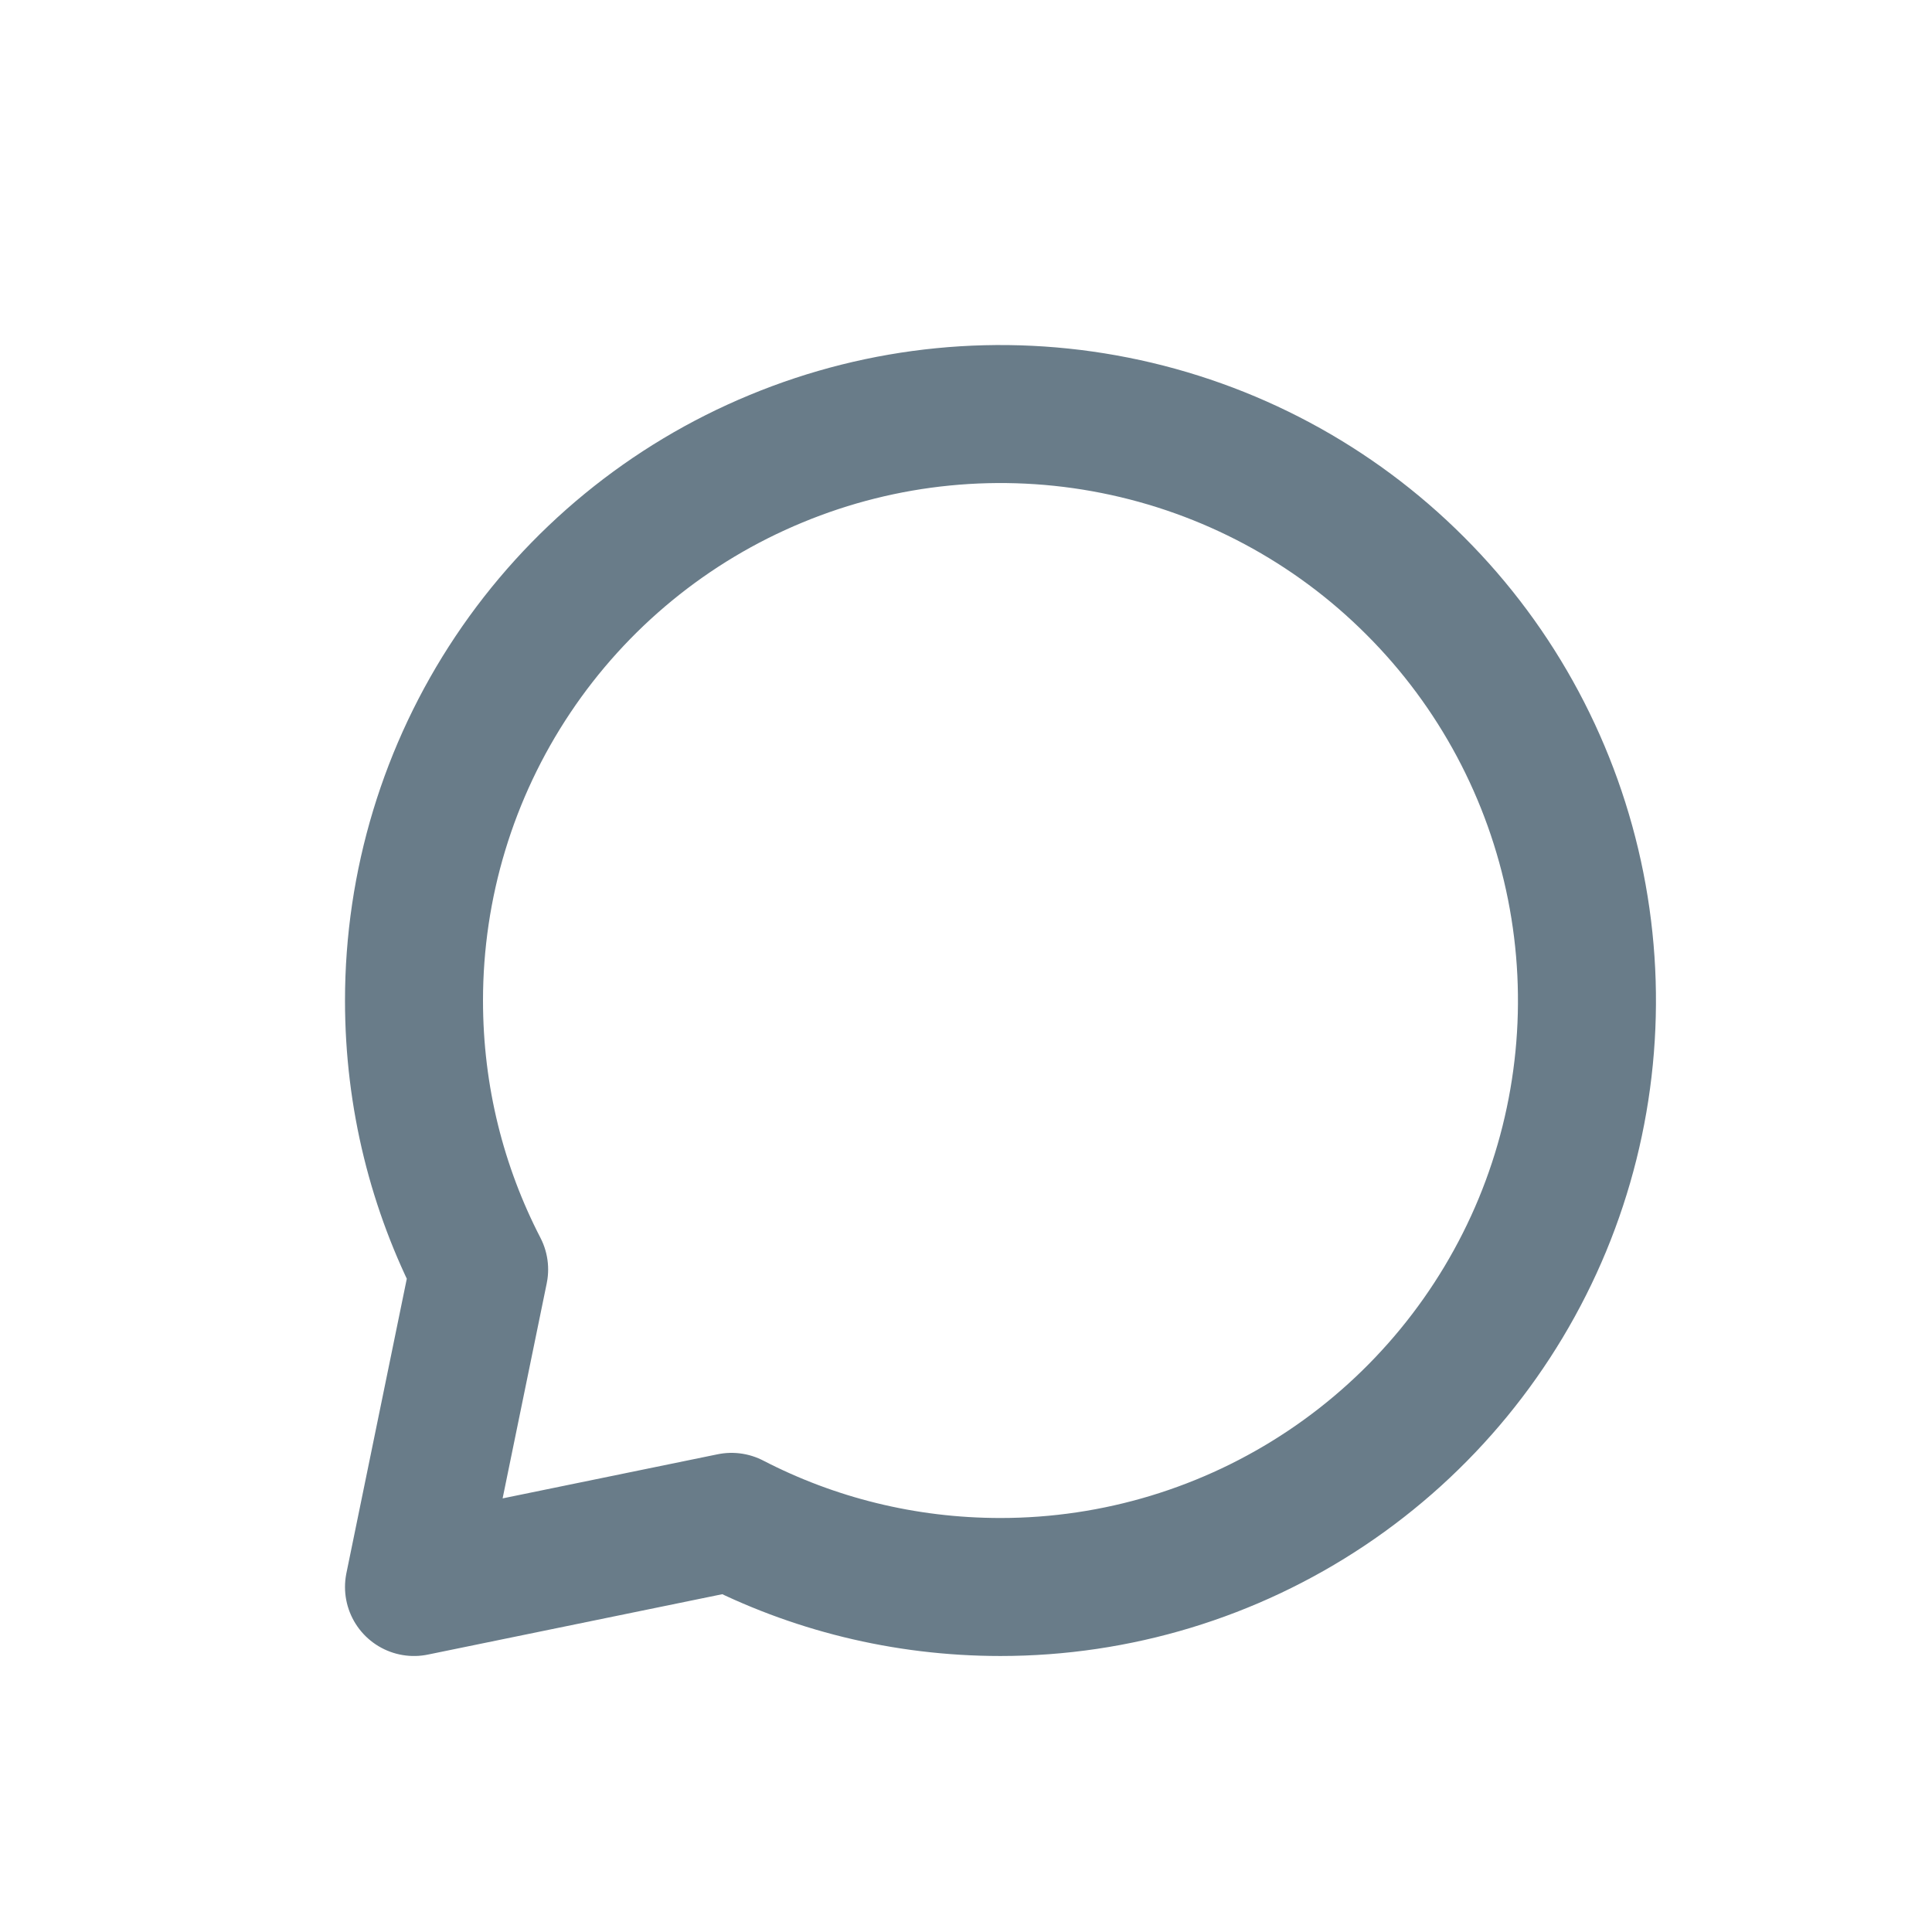
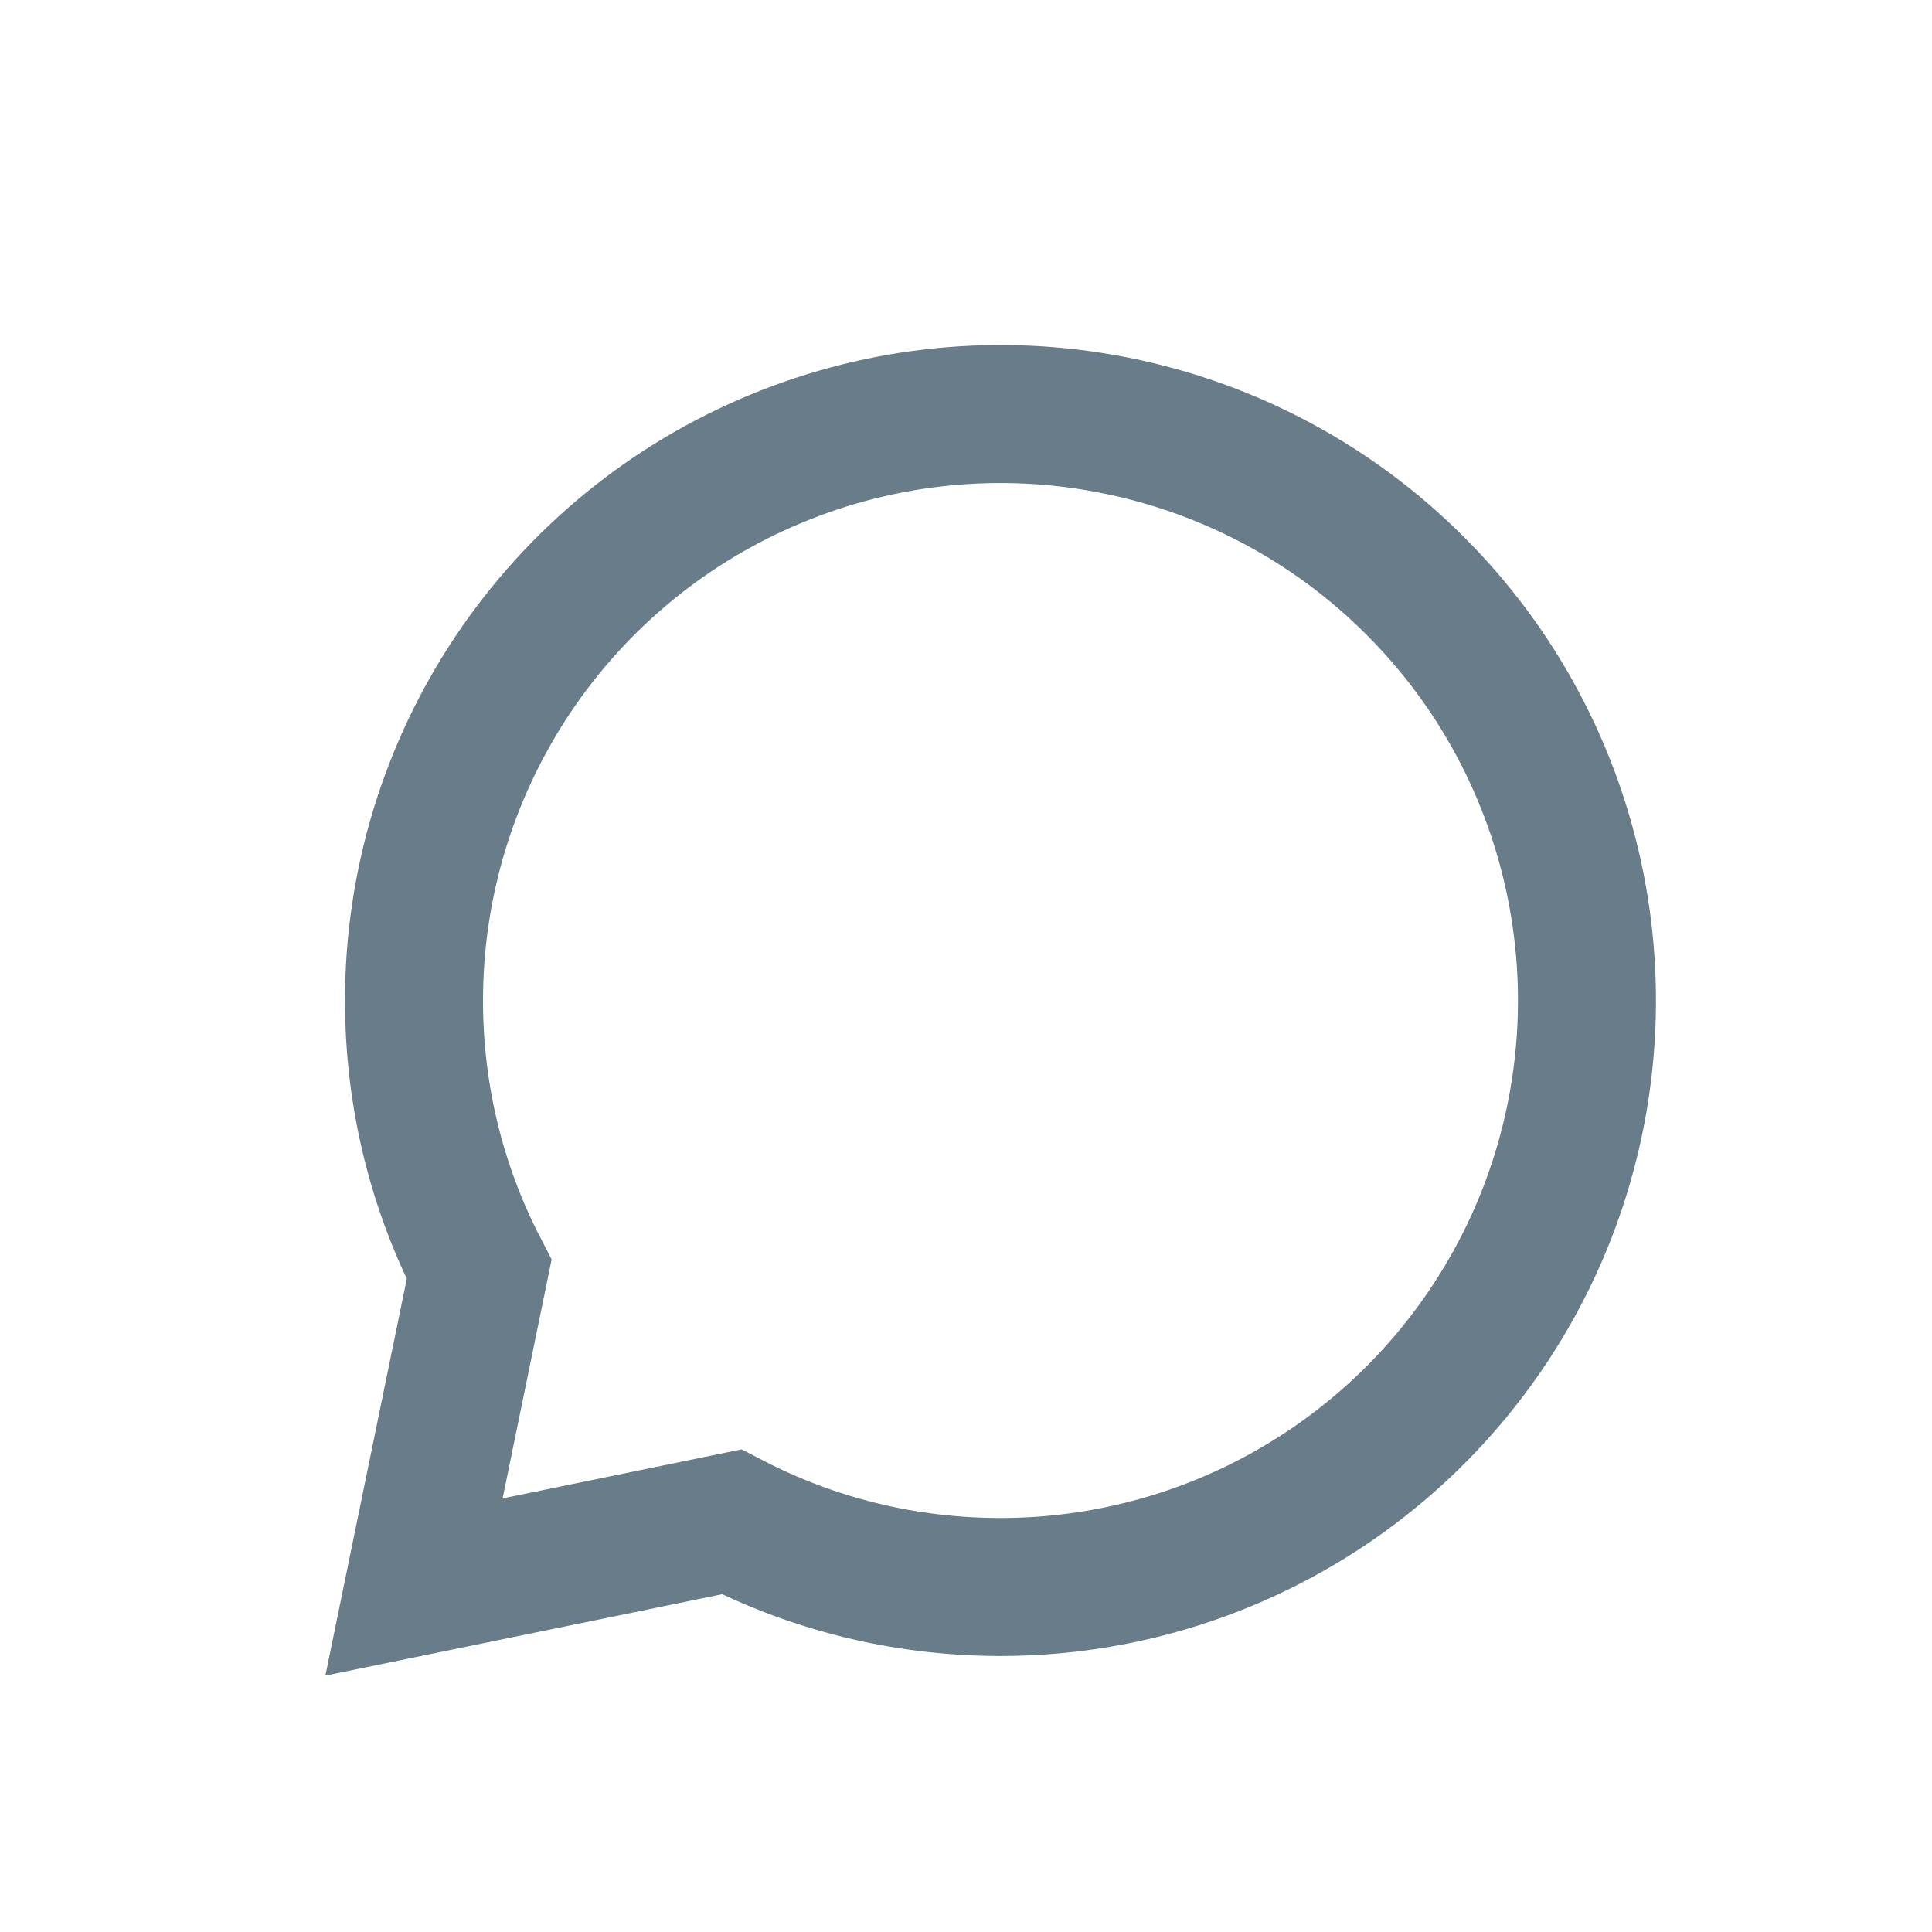
<svg xmlns="http://www.w3.org/2000/svg" width="14" height="14" viewBox="0 0 14 14" fill="none">
-   <path d="M7.25 11.5C8.091 11.5 8.912 11.251 9.611 10.784C10.31 10.317 10.855 9.653 11.177 8.876C11.498 8.1 11.582 7.245 11.418 6.421C11.254 5.596 10.85 4.839 10.255 4.245C9.661 3.65 8.904 3.246 8.079 3.082C7.255 2.918 6.4 3.002 5.624 3.324C4.847 3.645 4.183 4.19 3.716 4.889C3.249 5.588 3 6.409 3 7.25C3 7.953 3.17 8.615 3.472 9.199L3 11.5L5.301 11.028C5.885 11.33 6.548 11.5 7.25 11.5Z" stroke="#697C89" stroke-linecap="round" stroke-linejoin="round" />
+   <path d="M7.25 11.5C8.091 11.5 8.912 11.251 9.611 10.784C10.31 10.317 10.855 9.653 11.177 8.876C11.498 8.1 11.582 7.245 11.418 6.421C11.254 5.596 10.85 4.839 10.255 4.245C9.661 3.65 8.904 3.246 8.079 3.082C7.255 2.918 6.4 3.002 5.624 3.324C4.847 3.645 4.183 4.19 3.716 4.889C3.249 5.588 3 6.409 3 7.25C3 7.953 3.17 8.615 3.472 9.199L3 11.5L5.301 11.028C5.885 11.33 6.548 11.5 7.25 11.5Z" stroke="#697C89" strokeLinecap="round" strokeLinejoin="round" />
</svg>
